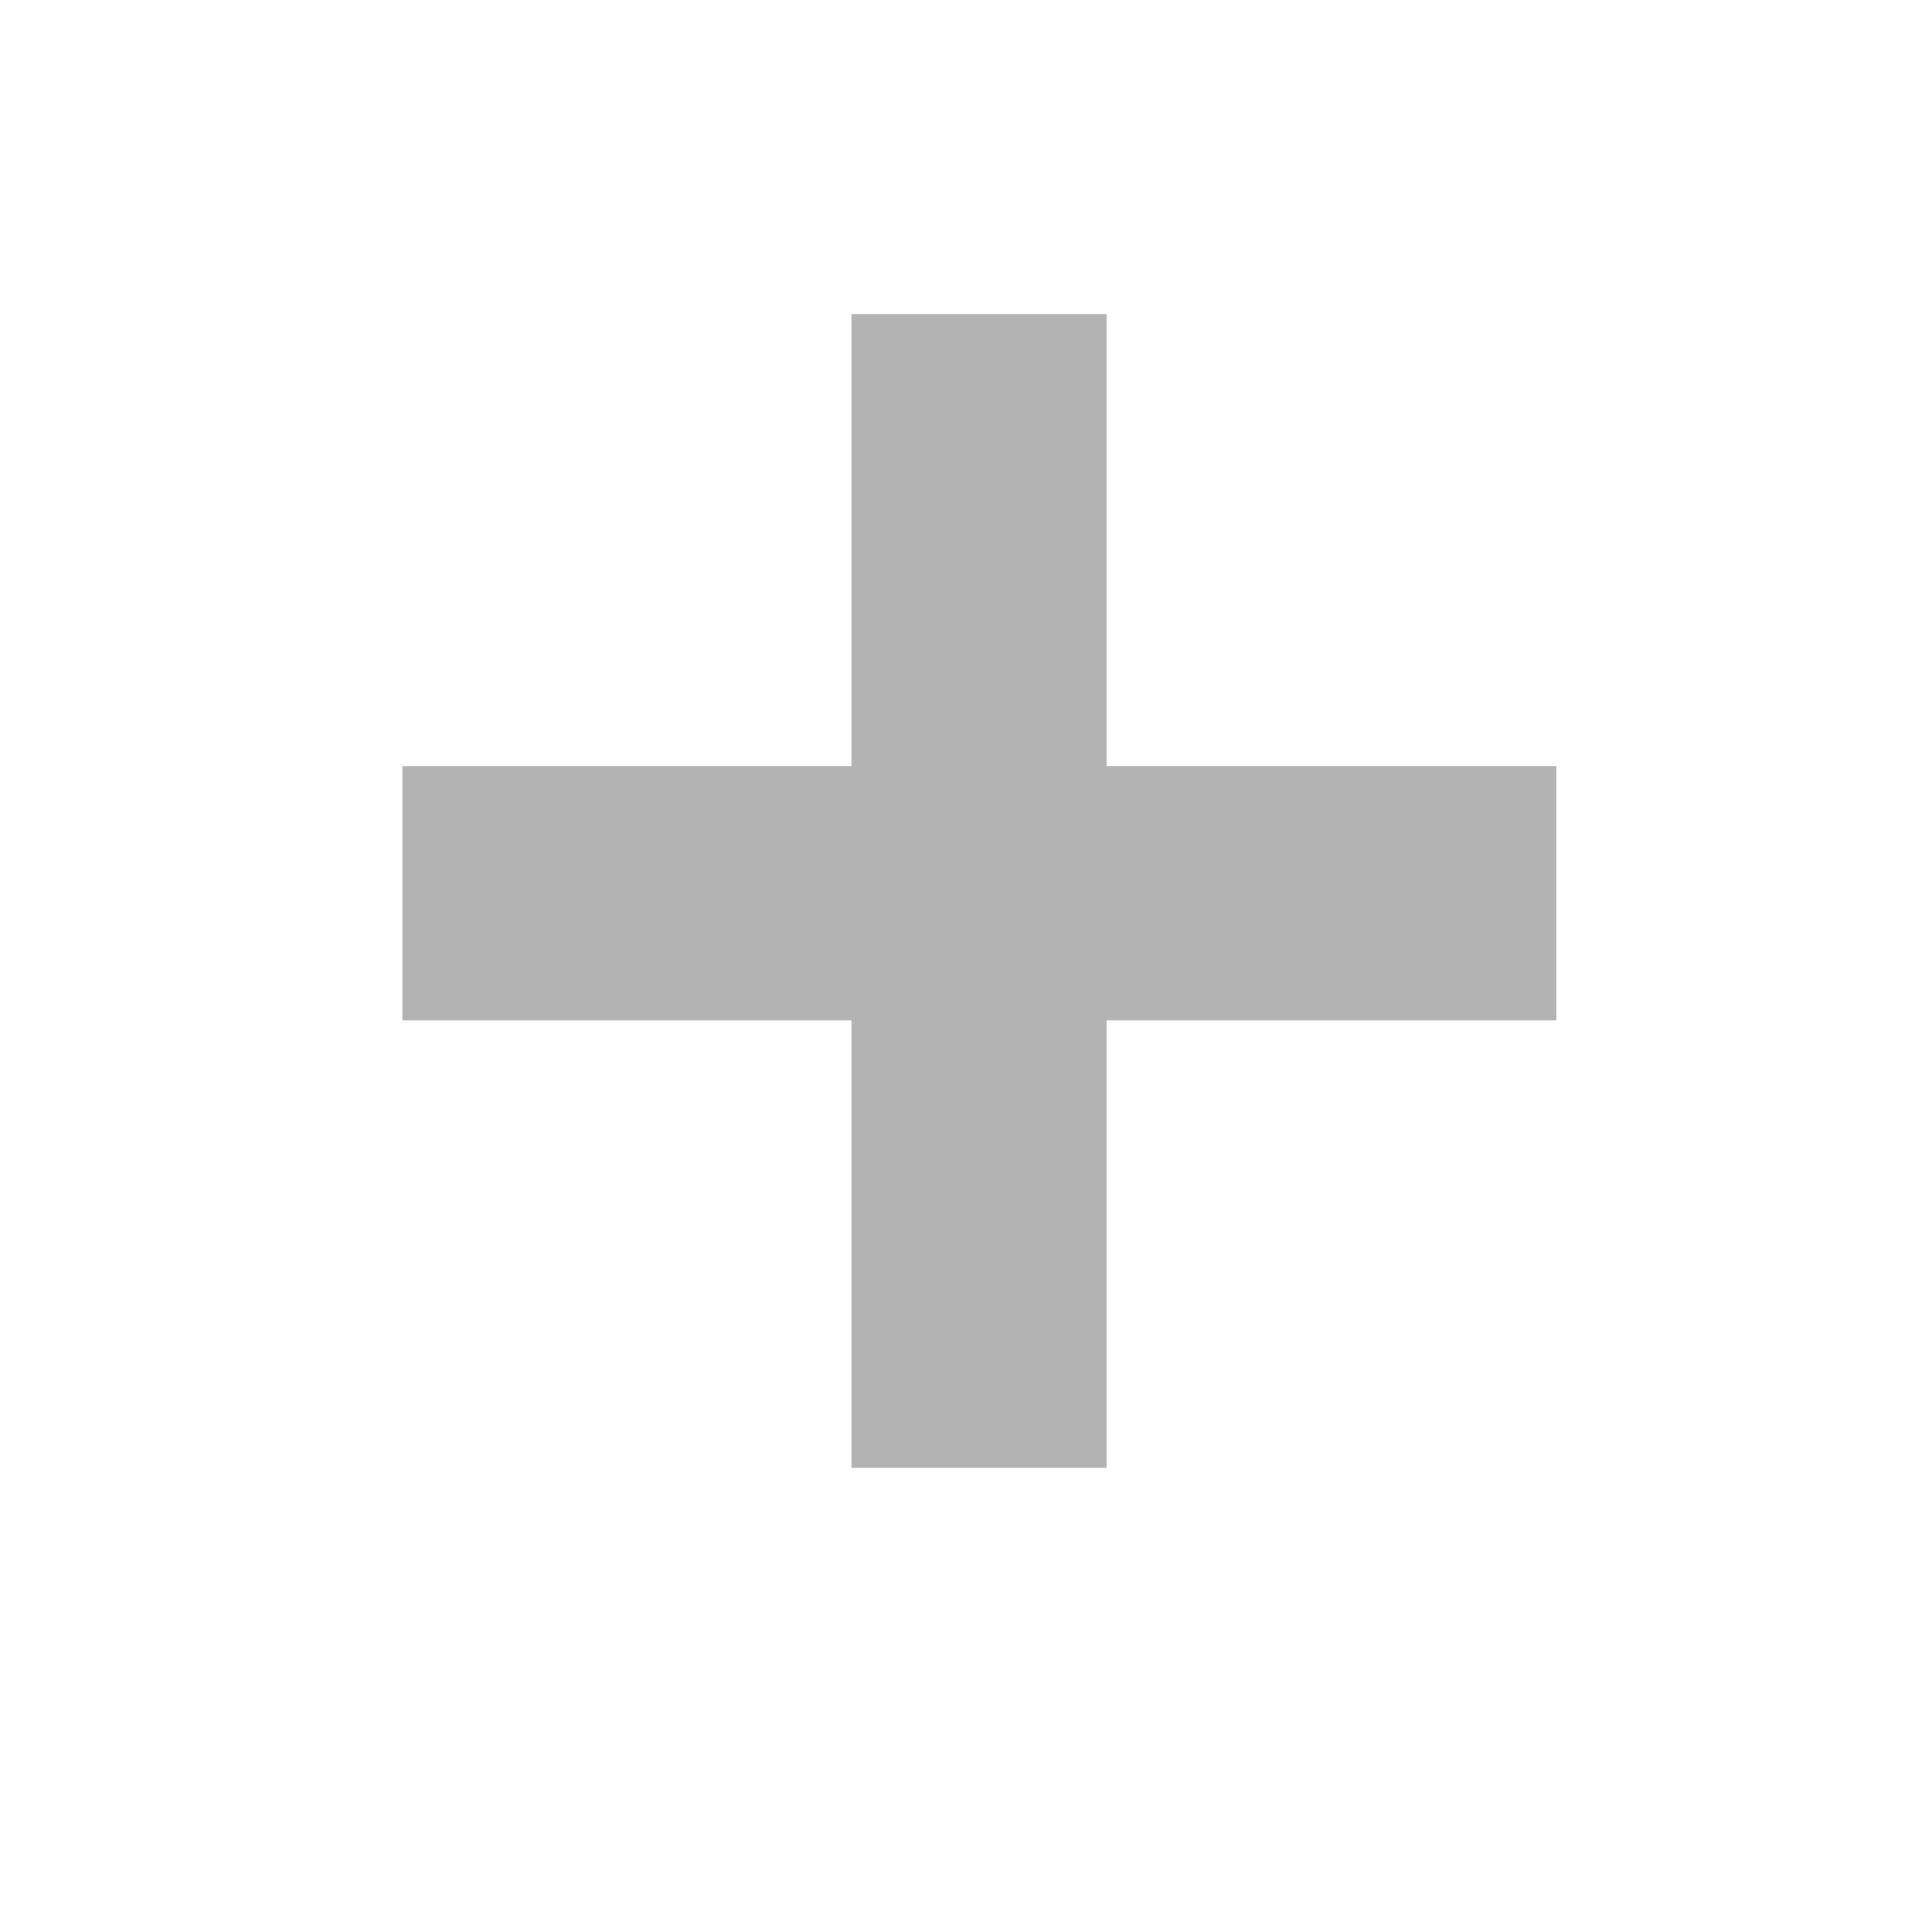
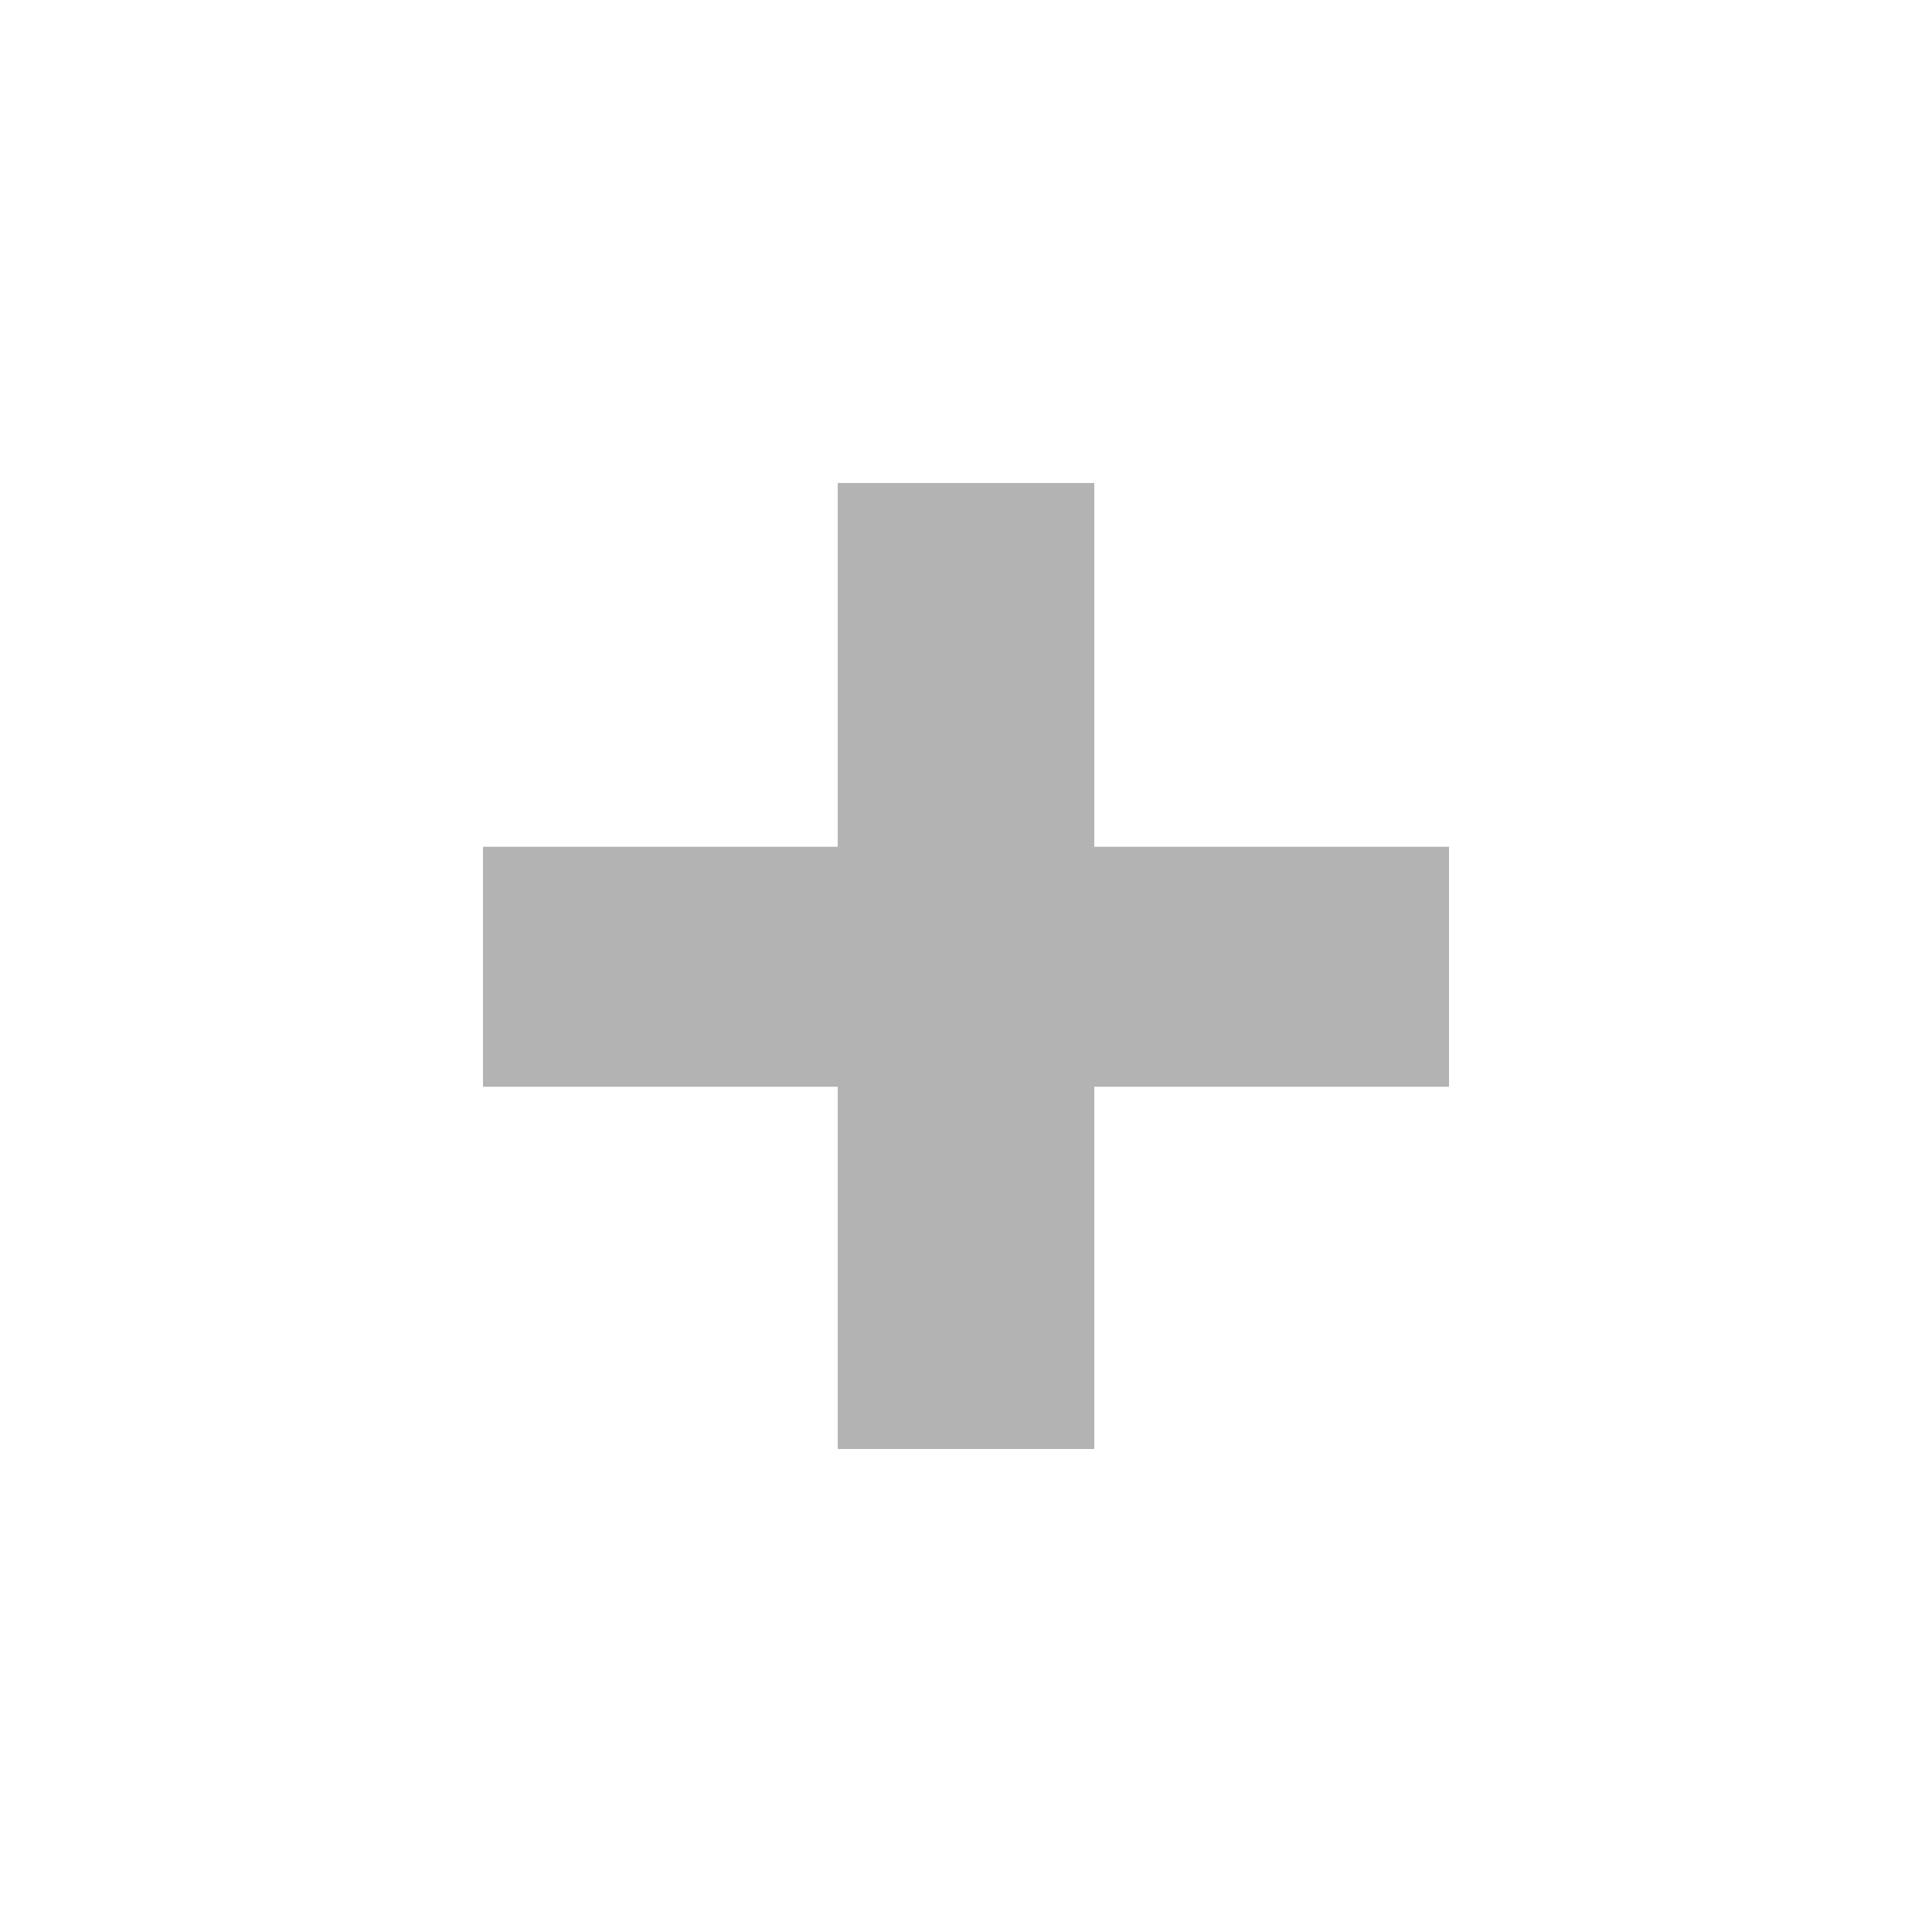
<svg xmlns="http://www.w3.org/2000/svg" width="40" height="40" id="svg4676" version="1.1">
  <defs id="defs4678" />
  <g id="layer1" transform="translate(0,-1012.362)">
-     <text xml:space="preserve" style="font-size:49.261px;font-style:normal;font-variant:normal;font-weight:bold;font-stretch:normal;text-align:start;line-height:100%;letter-spacing:0px;word-spacing:0px;writing-mode:lr-tb;text-anchor:start;fill:#b3b3b3;fill-opacity:1;stroke:none;font-family:MozTT;-inkscape-font-specification:MozTT Bold" x="6.207" y="1048.224" id="text4570">
-       <tspan x="6.207" y="1048.224" id="tspan4572" style="line-height:100%;letter-spacing:-3.695px;fill:#b3b3b3;fill-opacity:1">+</tspan>
-     </text>
+     <path style="font-size:49.261px;font-style:normal;font-variant:normal;font-weight:bold;font-stretch:normal;text-align:start;line-height:100%;letter-spacing:0px;word-spacing:0px;writing-mode:lr-tb;text-anchor:start;fill:#b3b3b3;fill-opacity:1;stroke:none;font-family:MozTT;-inkscape-font-specification:MozTT Bold" d="M 17.344 10 L 17.344 17.531 L 10 17.531 L 10 22.5 L 17.344 22.5 L 17.344 30 L 22.656 30 L 22.656 22.5 L 30 22.5 L 30 17.531 L 22.656 17.531 L 22.656 10 L 17.344 10 z " transform="translate(0,1012.362)" id="text4570" />
  </g>
</svg>
